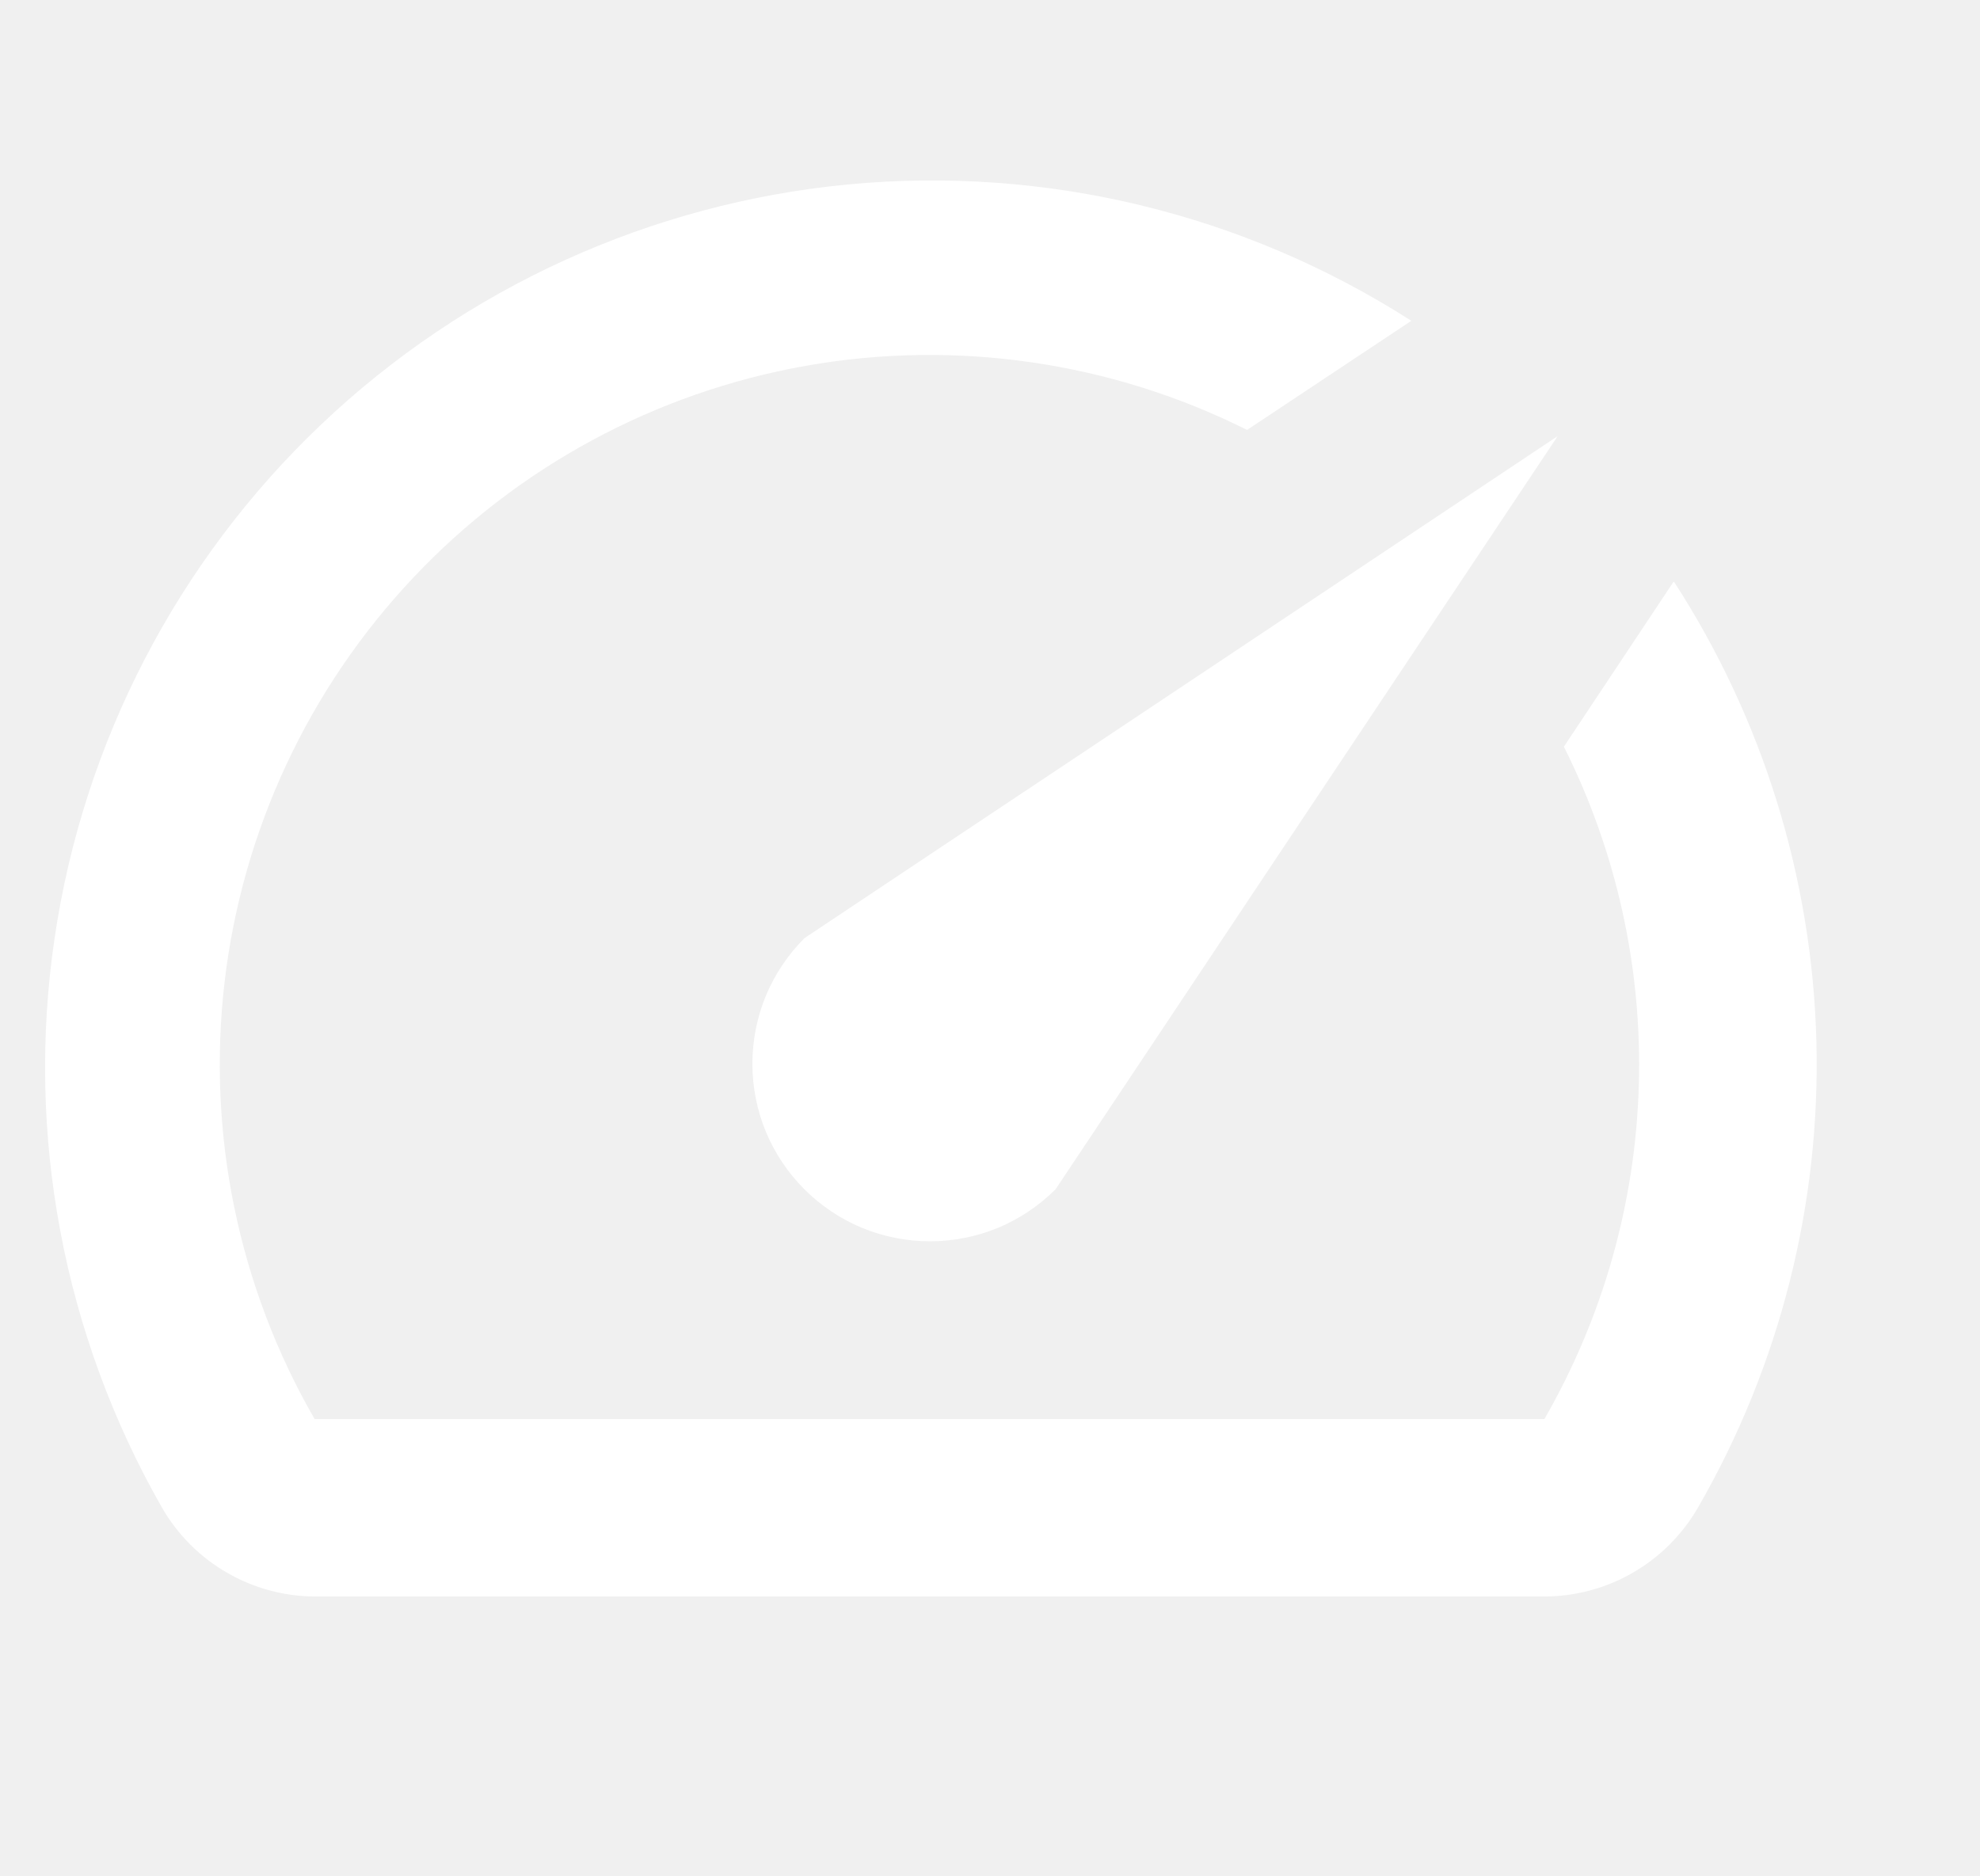
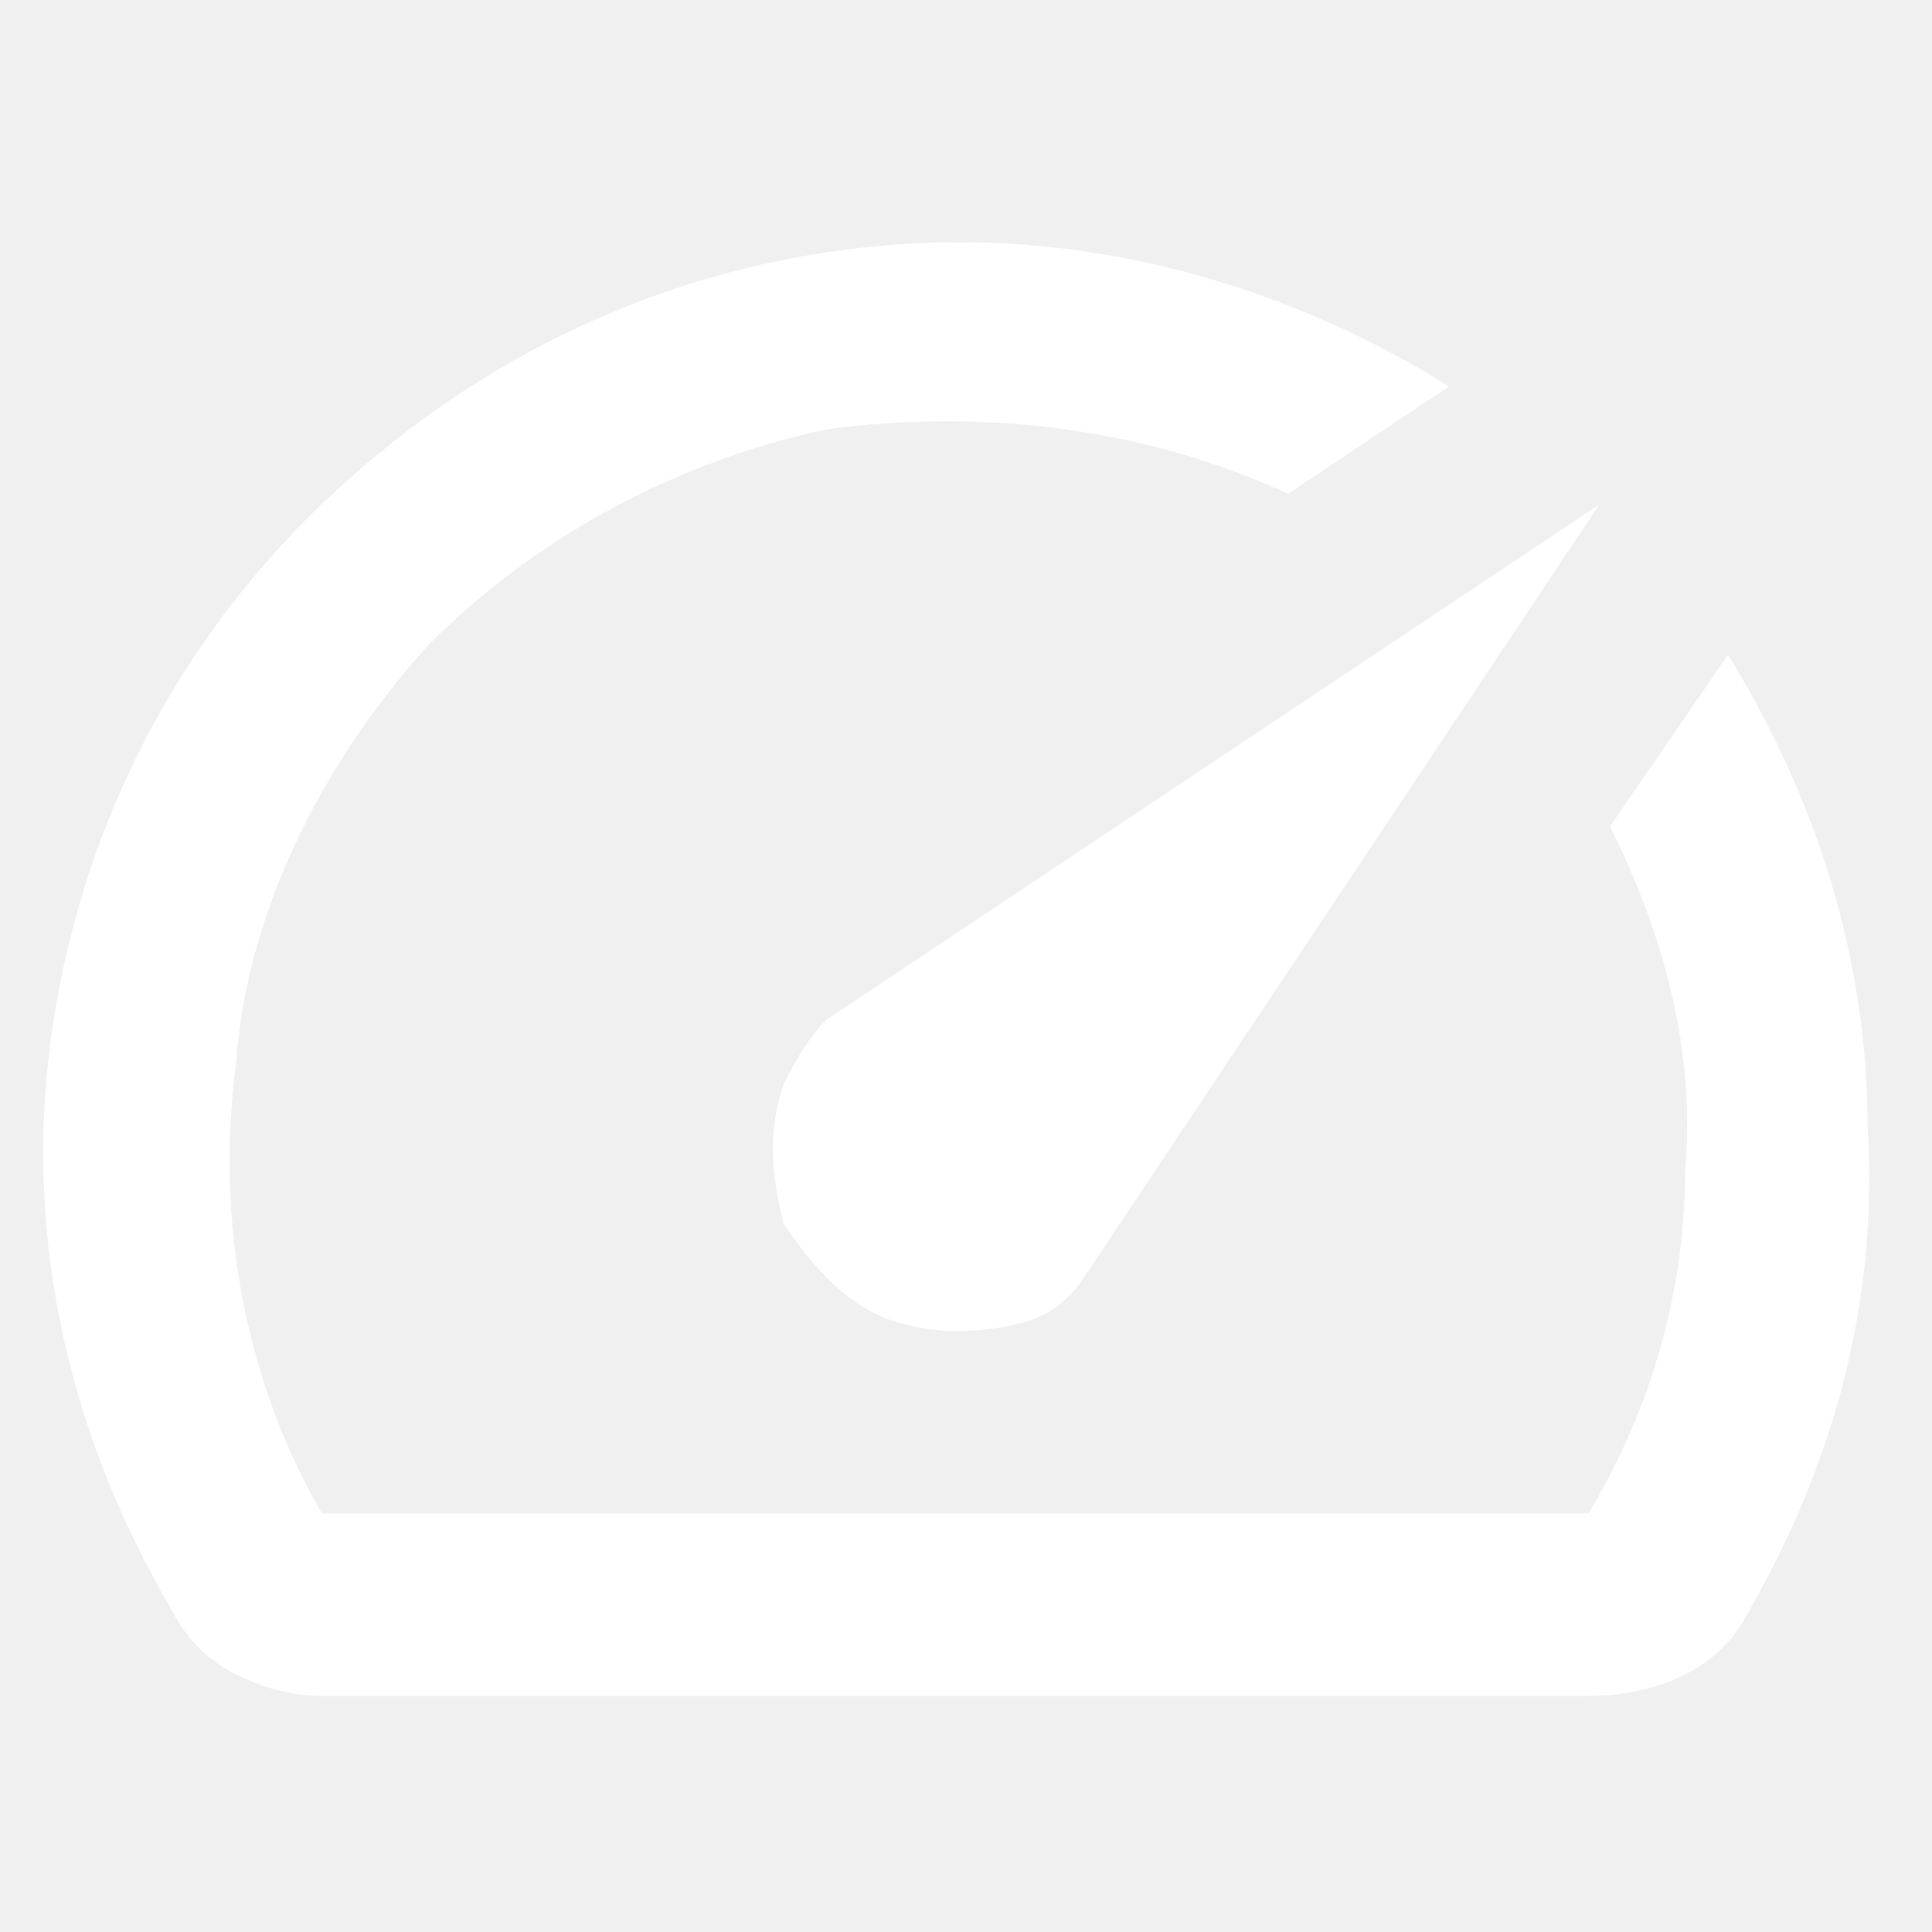
- <svg xmlns="http://www.w3.org/2000/svg" width="19" height="18" viewBox="0 0 19 18" fill="none">
-   <path d="M16.054 5.591L15.007 7.166C15.512 8.173 15.759 9.29 15.726 10.416C15.694 11.542 15.382 12.643 14.82 13.619H3.019C2.288 12.351 1.985 10.88 2.155 9.426C2.325 7.972 2.96 6.611 3.964 5.546C4.968 4.48 6.289 3.767 7.731 3.511C9.172 3.256 10.658 3.471 11.967 4.126L13.543 3.079C11.939 2.051 10.037 1.59 8.14 1.77C6.244 1.951 4.463 2.762 3.082 4.074C1.701 5.386 0.8 7.124 0.523 9.009C0.246 10.893 0.61 12.816 1.555 14.47C1.704 14.728 1.917 14.942 2.174 15.091C2.431 15.241 2.722 15.32 3.019 15.322H14.811C15.111 15.323 15.406 15.245 15.666 15.095C15.926 14.946 16.142 14.73 16.293 14.47C17.077 13.111 17.471 11.562 17.43 9.994C17.389 8.425 16.916 6.899 16.063 5.582L16.054 5.591Z" fill="white" />
-   <path d="M7.719 11.414C7.877 11.572 8.065 11.698 8.272 11.784C8.478 11.869 8.7 11.913 8.924 11.913C9.148 11.913 9.369 11.869 9.576 11.784C9.783 11.698 9.97 11.572 10.129 11.414L14.947 4.186L7.719 9.004C7.561 9.163 7.435 9.35 7.349 9.557C7.264 9.764 7.22 9.985 7.22 10.209C7.22 10.433 7.264 10.655 7.349 10.861C7.435 11.068 7.561 11.256 7.719 11.414Z" fill="white" />
+ <svg xmlns="http://www.w3.org/2000/svg" version="1.2" viewBox="0 0 18 15" width="22" height="22">
+   <style>
+     .s0 {
+       fill: #ffffff
+     }
+   </style>
+   <path id="Layer" class="s0" d="m16.1 4.6c0.8 1.3 1.3 2.8 1.3 4.4 0.1 1.6-0.3 3.1-1.1 4.5q-0.2 0.4-0.6 0.6-0.4 0.2-0.9 0.2h-11.8q-0.4 0-0.8-0.2-0.4-0.2-0.6-0.6c-1-1.7-1.4-3.6-1.1-5.5 0.3-1.9 1.2-3.6 2.6-4.9 1.4-1.3 3.1-2.1 5-2.3 1.9-0.2 3.8 0.3 5.4 1.3l-1.5 1c-1.3-0.6-2.8-0.8-4.3-0.6-1.4 0.3-2.7 1-3.7 2-1 1.1-1.7 2.5-1.8 3.9-0.2 1.5 0.1 3 0.8 4.2h11.8c0.6-1 0.9-2.1 0.9-3.2 0.1-1.1-0.2-2.2-0.7-3.2l1.1-1.6z" />
+   <path id="Layer" class="s0" d="m7.3 9.9q-0.1-0.4-0.1-0.7 0-0.3 0.1-0.6 0.2-0.4 0.4-0.6l7.2-4.8-4.8 7.2q-0.2 0.3-0.5 0.4-0.3 0.1-0.7 0.1-0.3 0-0.6-0.1-0.3-0.1-0.6-0.4-0.2-0.2-0.4-0.5z" />
</svg>
